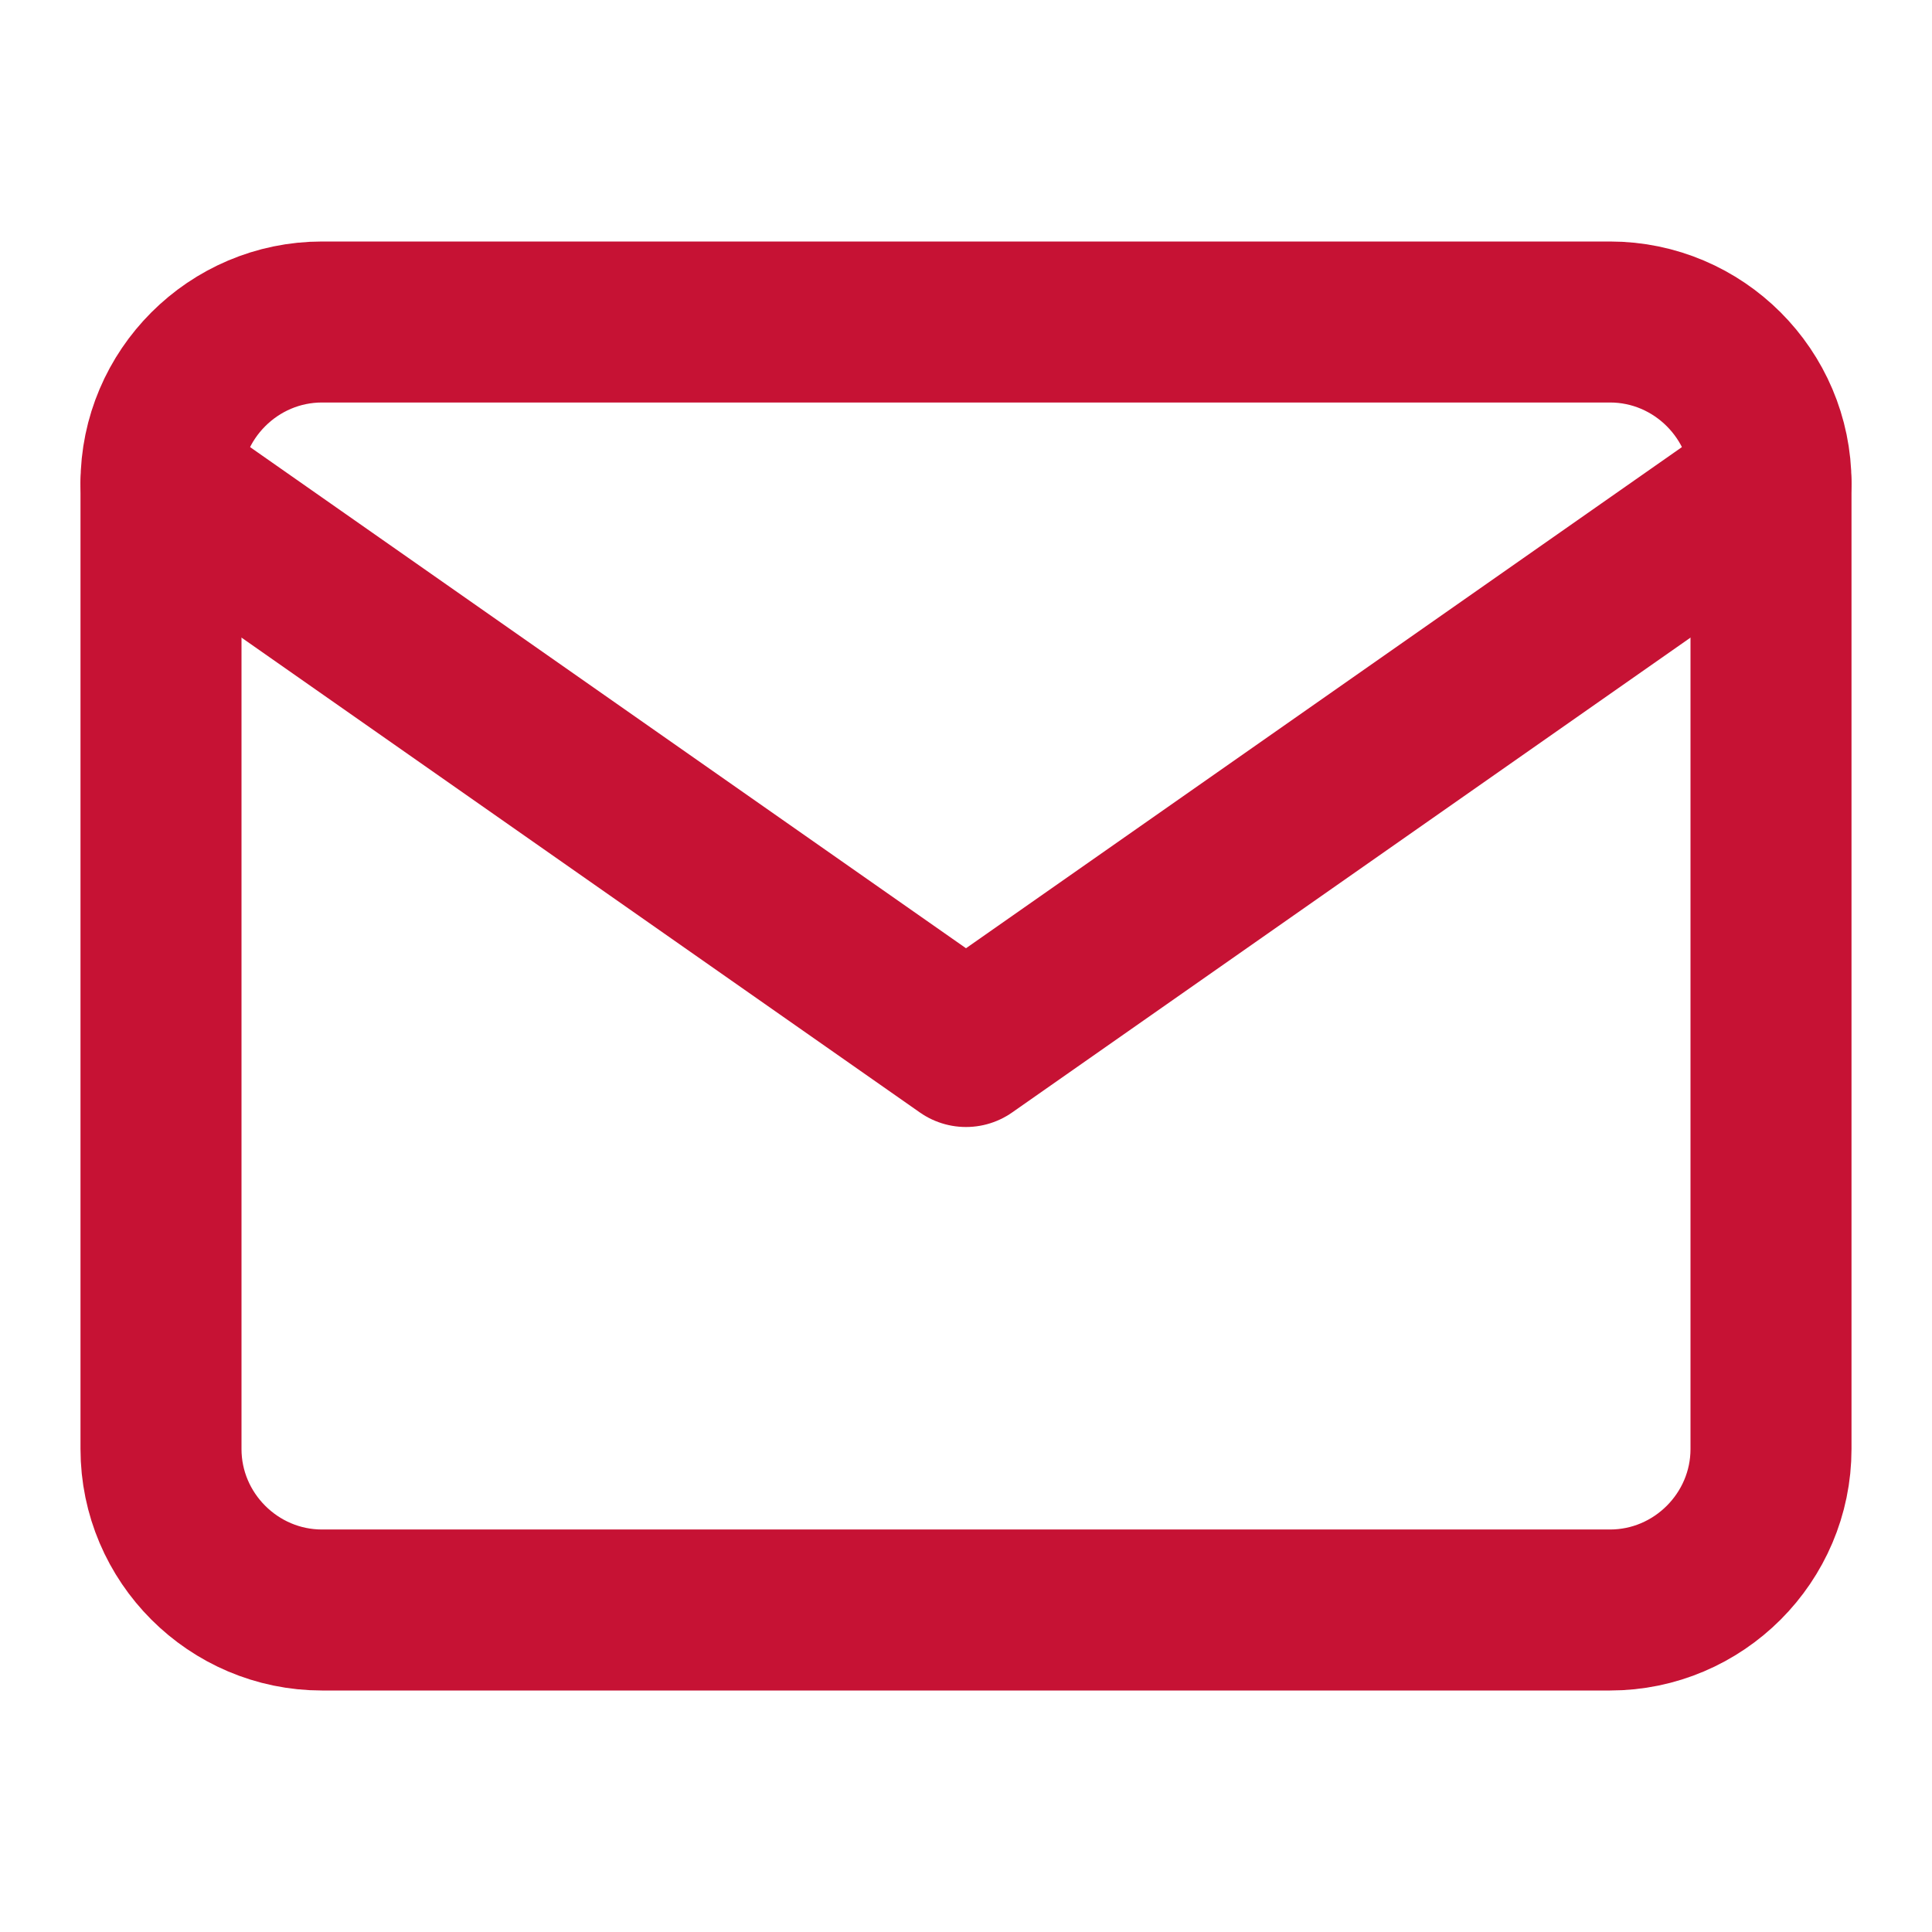
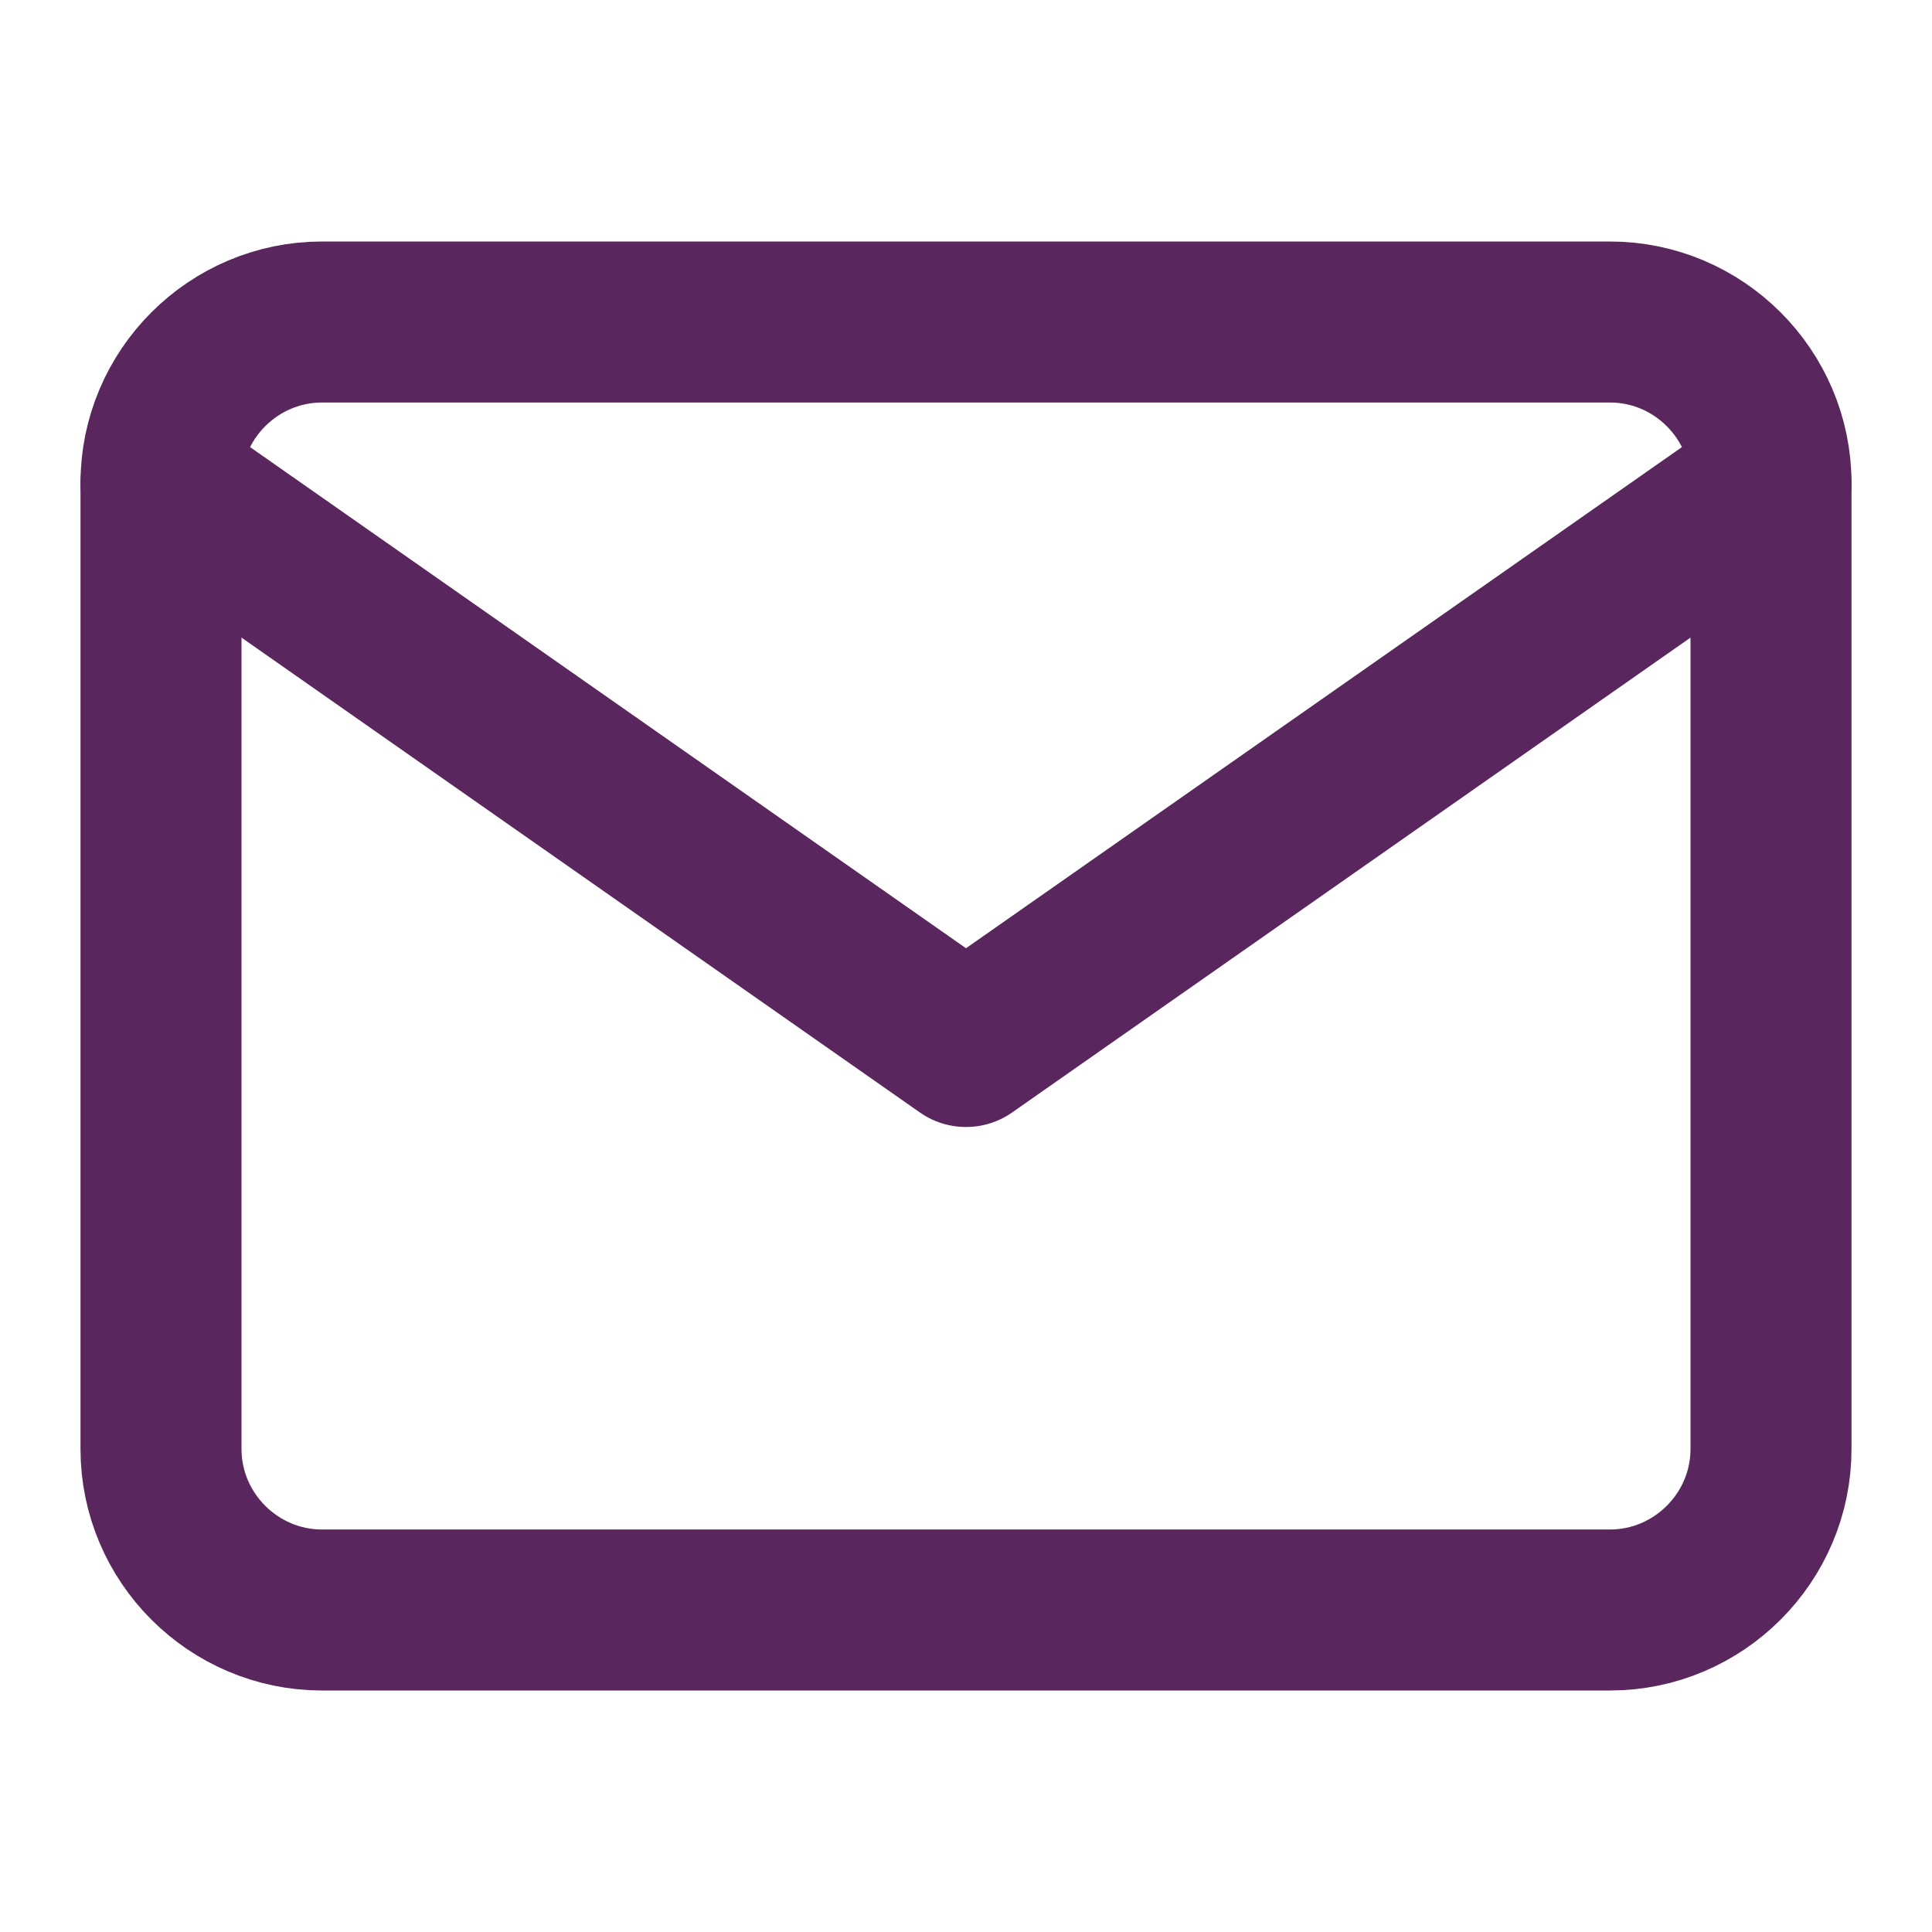
- <svg xmlns="http://www.w3.org/2000/svg" viewBox="0 0 24 24" fill="none" stroke="rgb(198, 18, 52)" stroke-width="2" stroke-linecap="round" stroke-linejoin="round" class="feather feather-mail">
+ <svg xmlns="http://www.w3.org/2000/svg" viewBox="0 0 24 24" fill="none" stroke="#5A265E" stroke-width="2" stroke-linecap="round" stroke-linejoin="round" class="feather feather-mail">
  <path d="M4 4h16c1.1 0 2 .9 2 2v12c0 1.1-.9 2-2 2H4c-1.1 0-2-.9-2-2V6c0-1.1.9-2 2-2z" />
  <polyline points="22,6 12,13 2,6" />
</svg>
